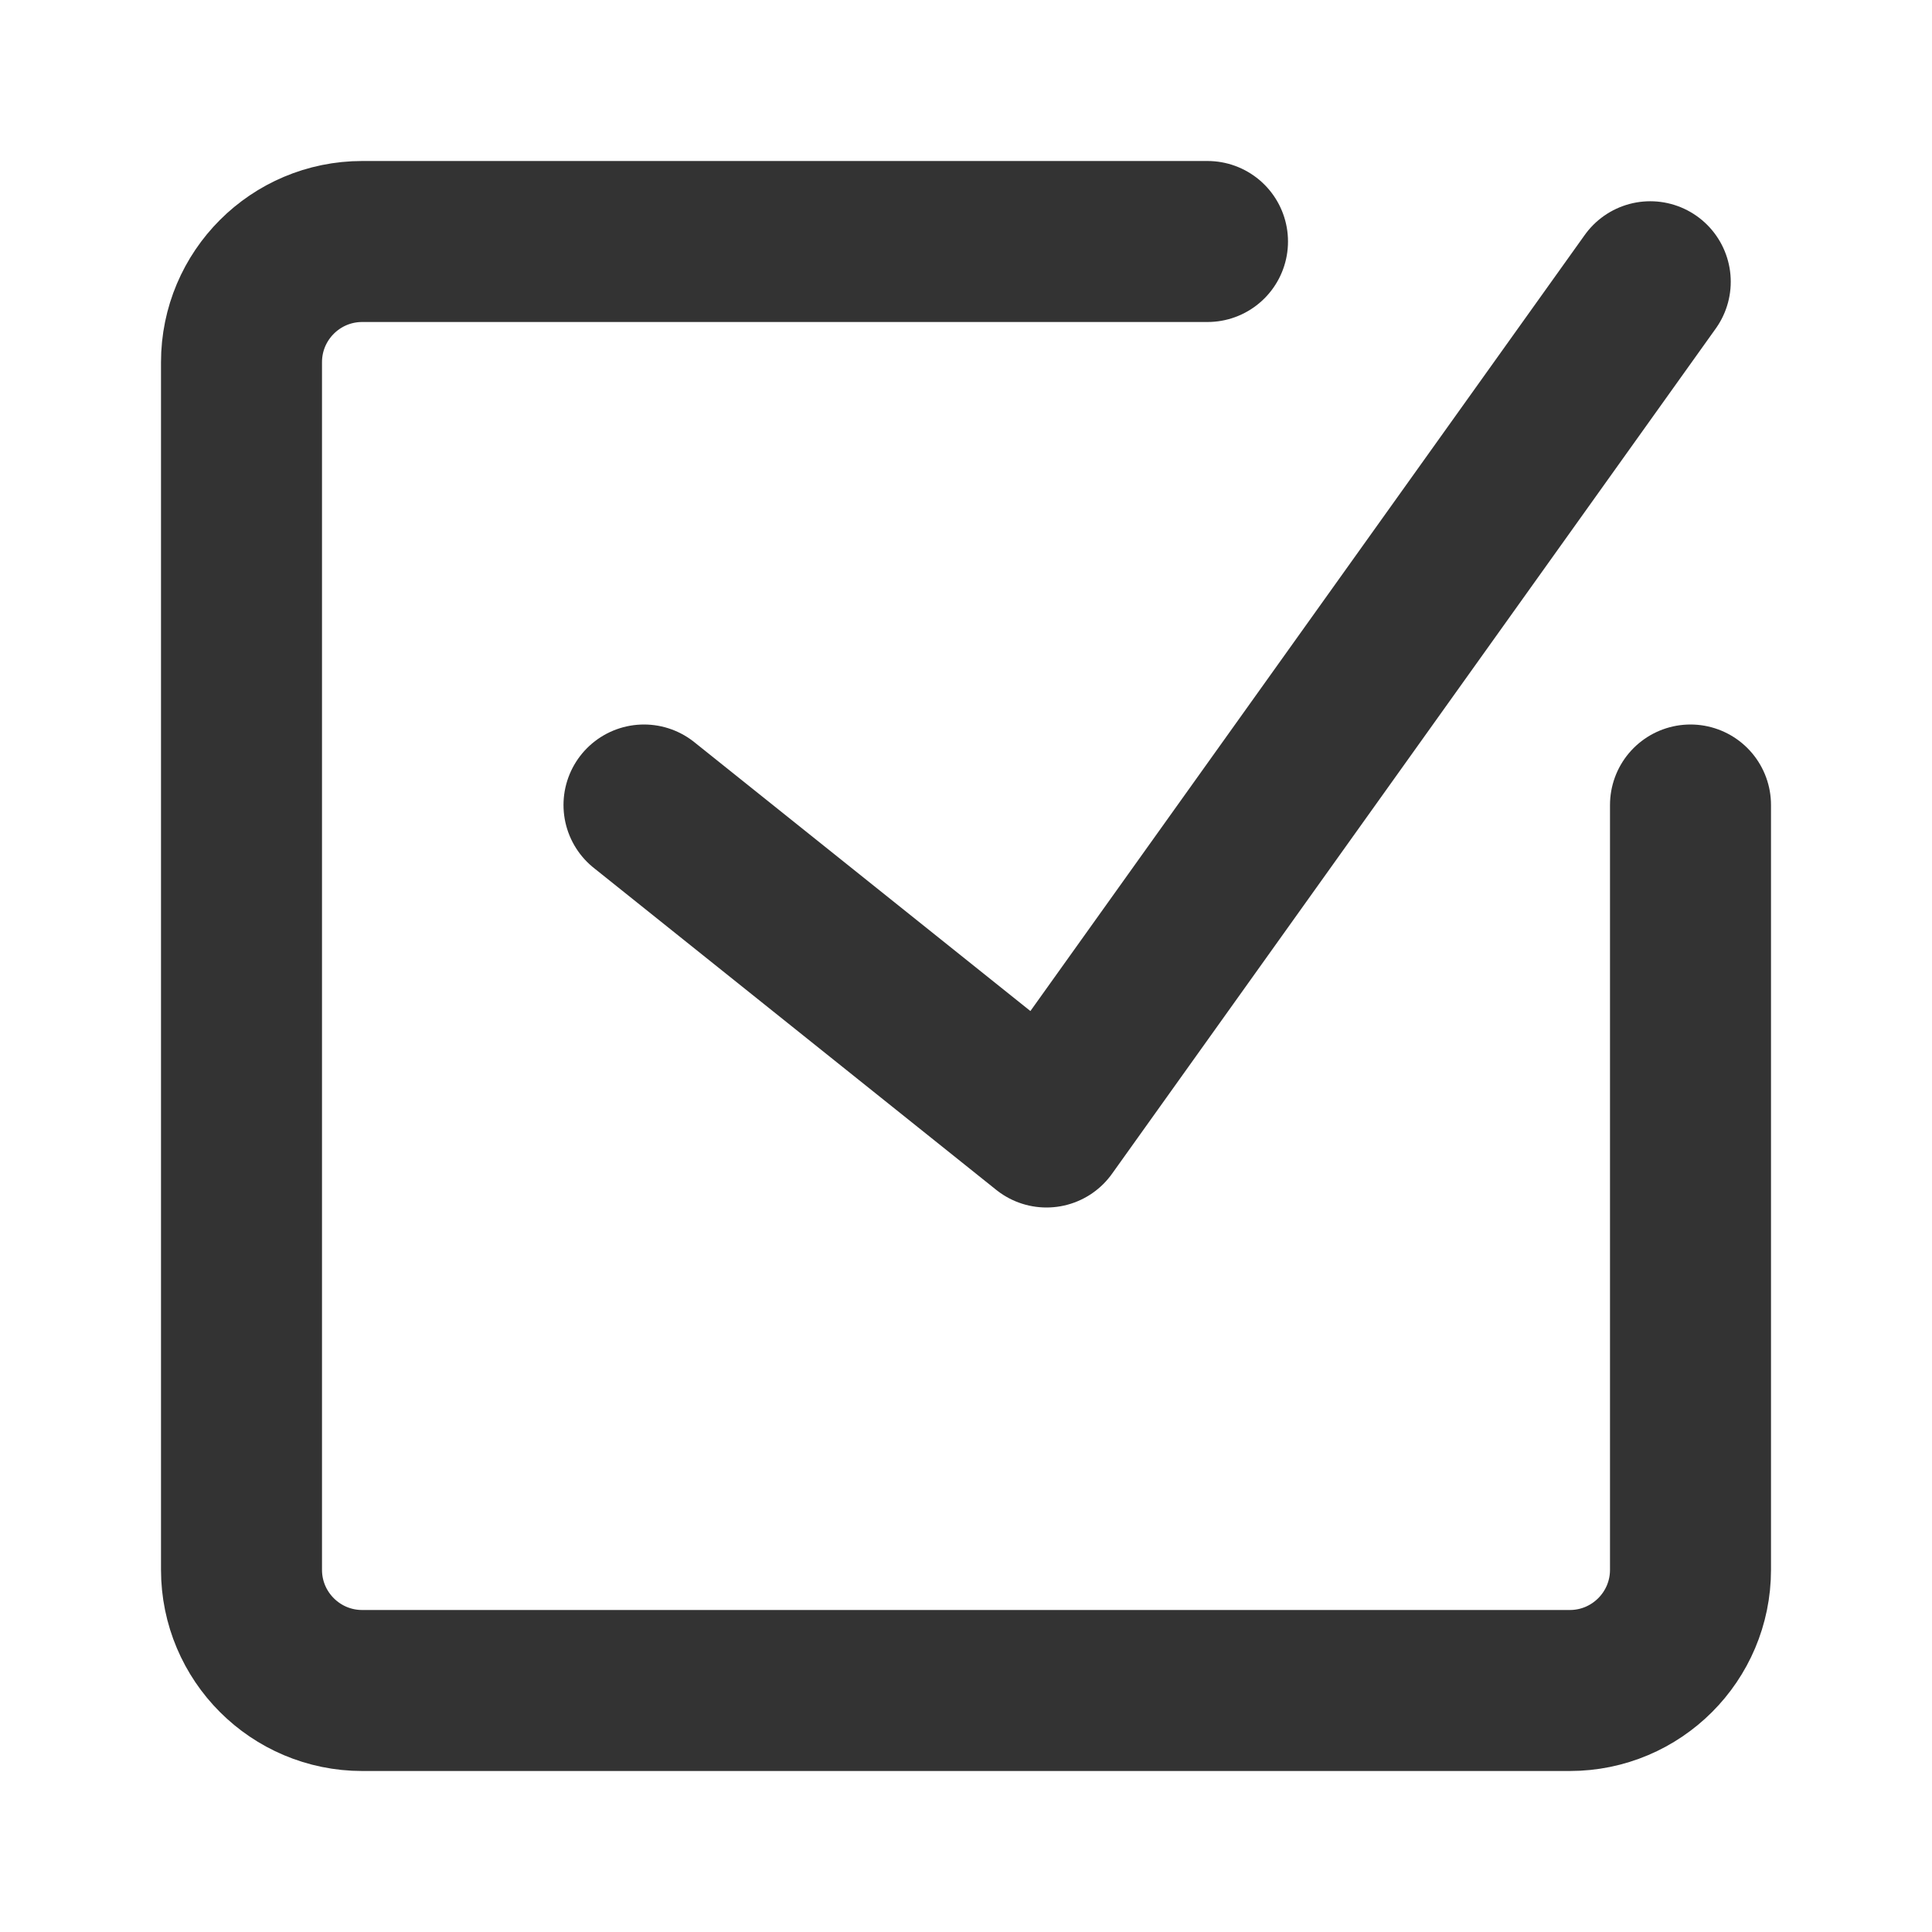
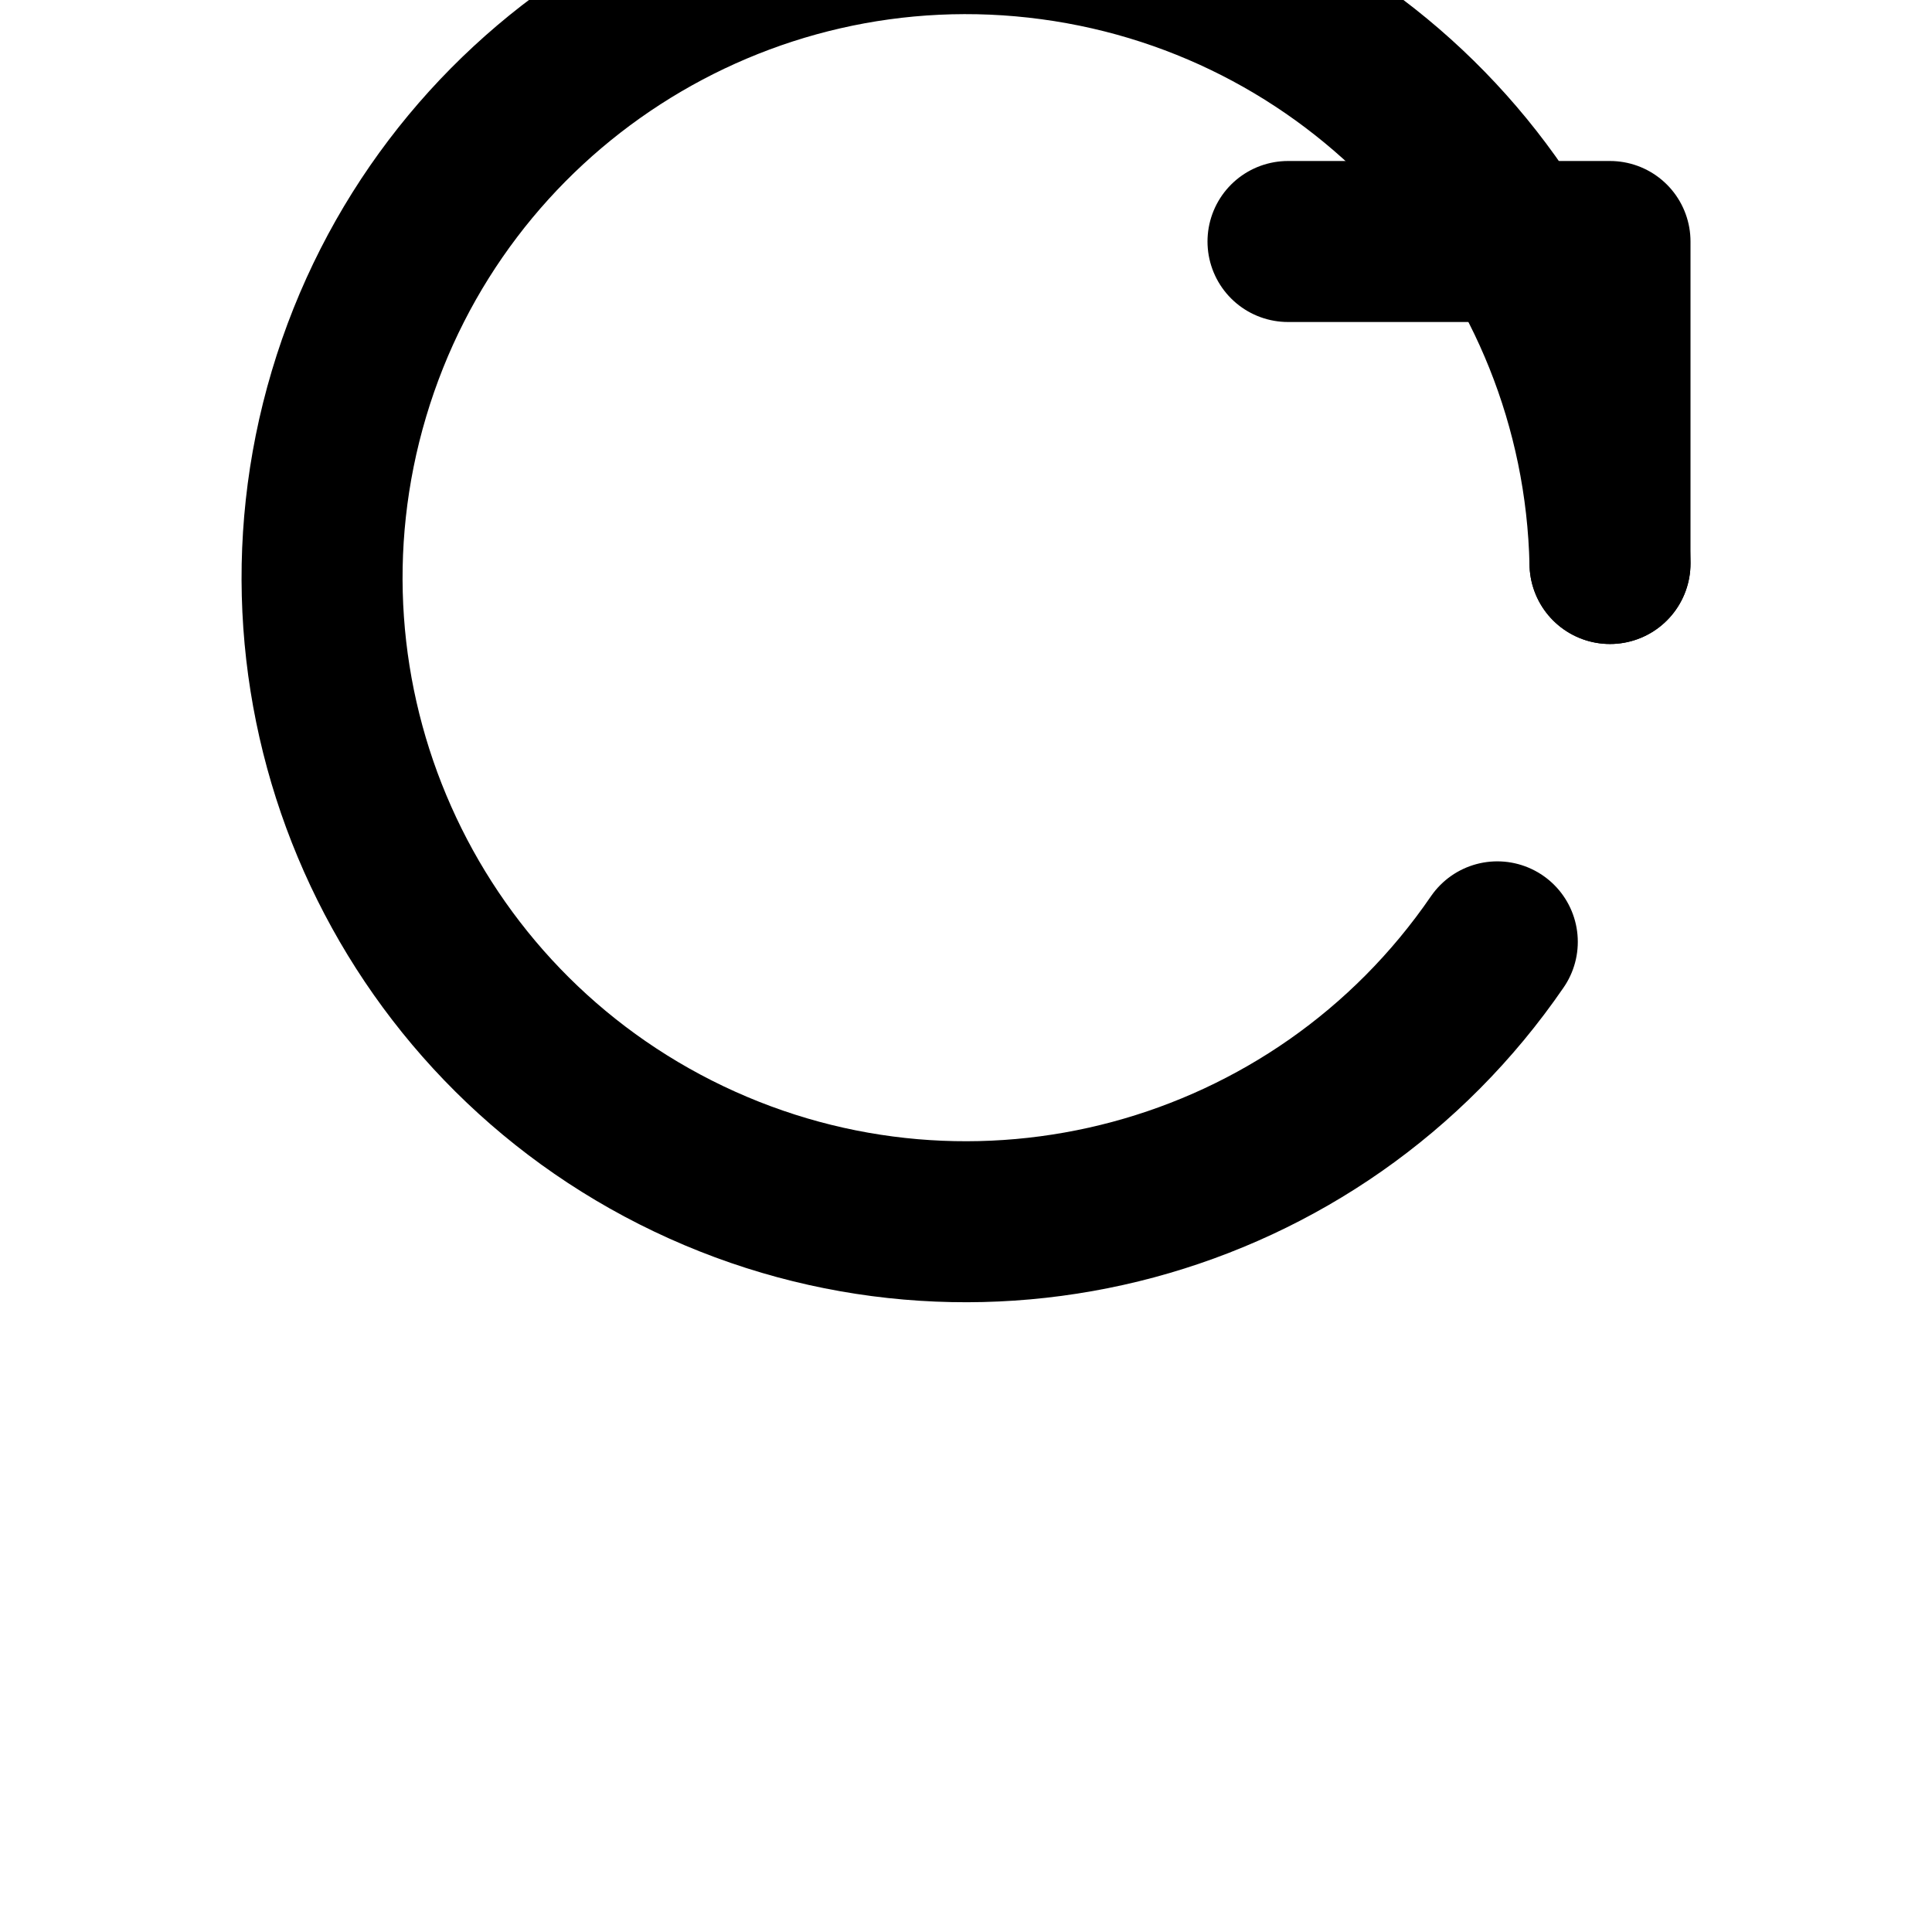
- <svg xmlns="http://www.w3.org/2000/svg" width="24" height="24" viewBox="0 0 48 48" fill="none">
-   <g clip-path="url(#icon-5a78bf4a353e4f38)">
-     <path d="M42 20V39C42 40.657 40.657 42 39 42H9C7.343 42 6 40.657 6 39V9C6 7.343 7.343 6 9 6H30" stroke="#333" stroke-width="4" stroke-linecap="round" stroke-linejoin="round" />
-     <path d="M16 20L26 28L41 7" stroke="#333" stroke-width="4" stroke-linecap="round" stroke-linejoin="round" />
-   </g>
-   <defs>
-     <clipPath id="icon-5a78bf4a353e4f38">
-       <rect width="48" height="48" fill="#333" />
-     </clipPath>
-   </defs>
+ <svg xmlns="http://www.w3.org/2000/svg" width="24" height="24" viewBox="0 0 24 24" fill="none" stroke="#000000" stroke-width="2" stroke-linecap="round" stroke-linejoin="round">
+   <path d="M20 7a8 8 0 10-1.4 4.7" />
+   <path d="M20 7v-4h-4" />
</svg>
